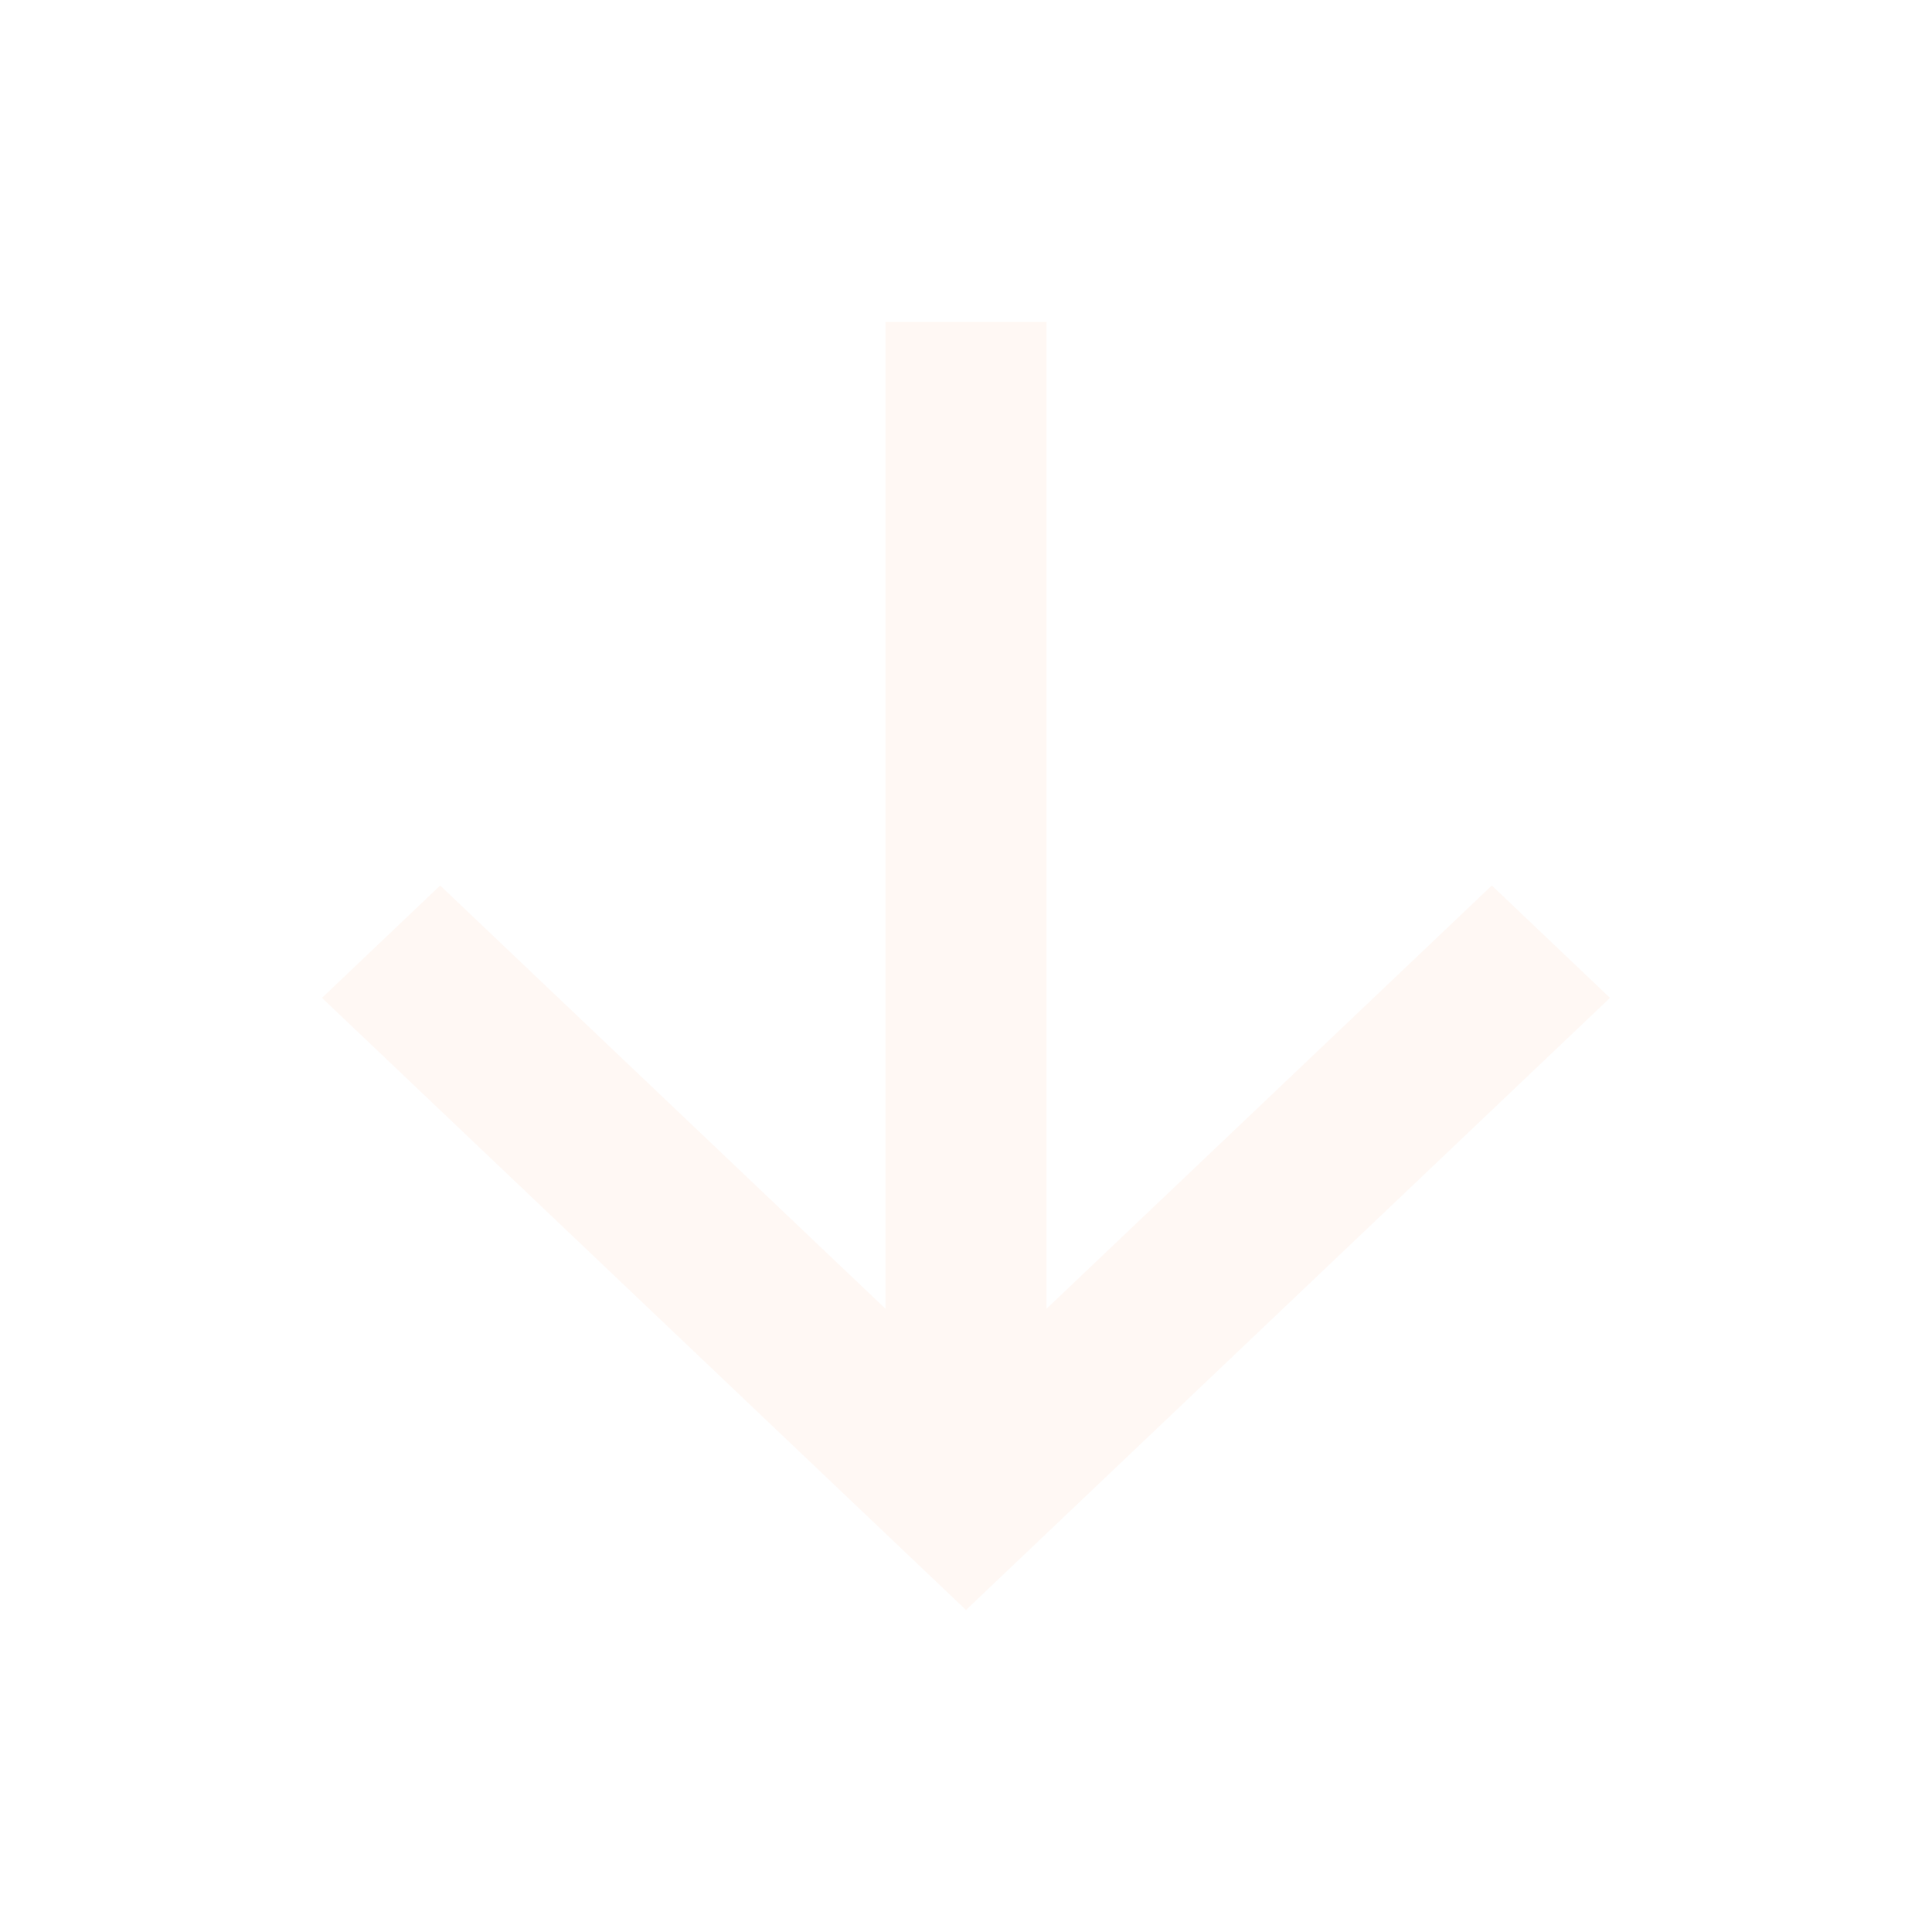
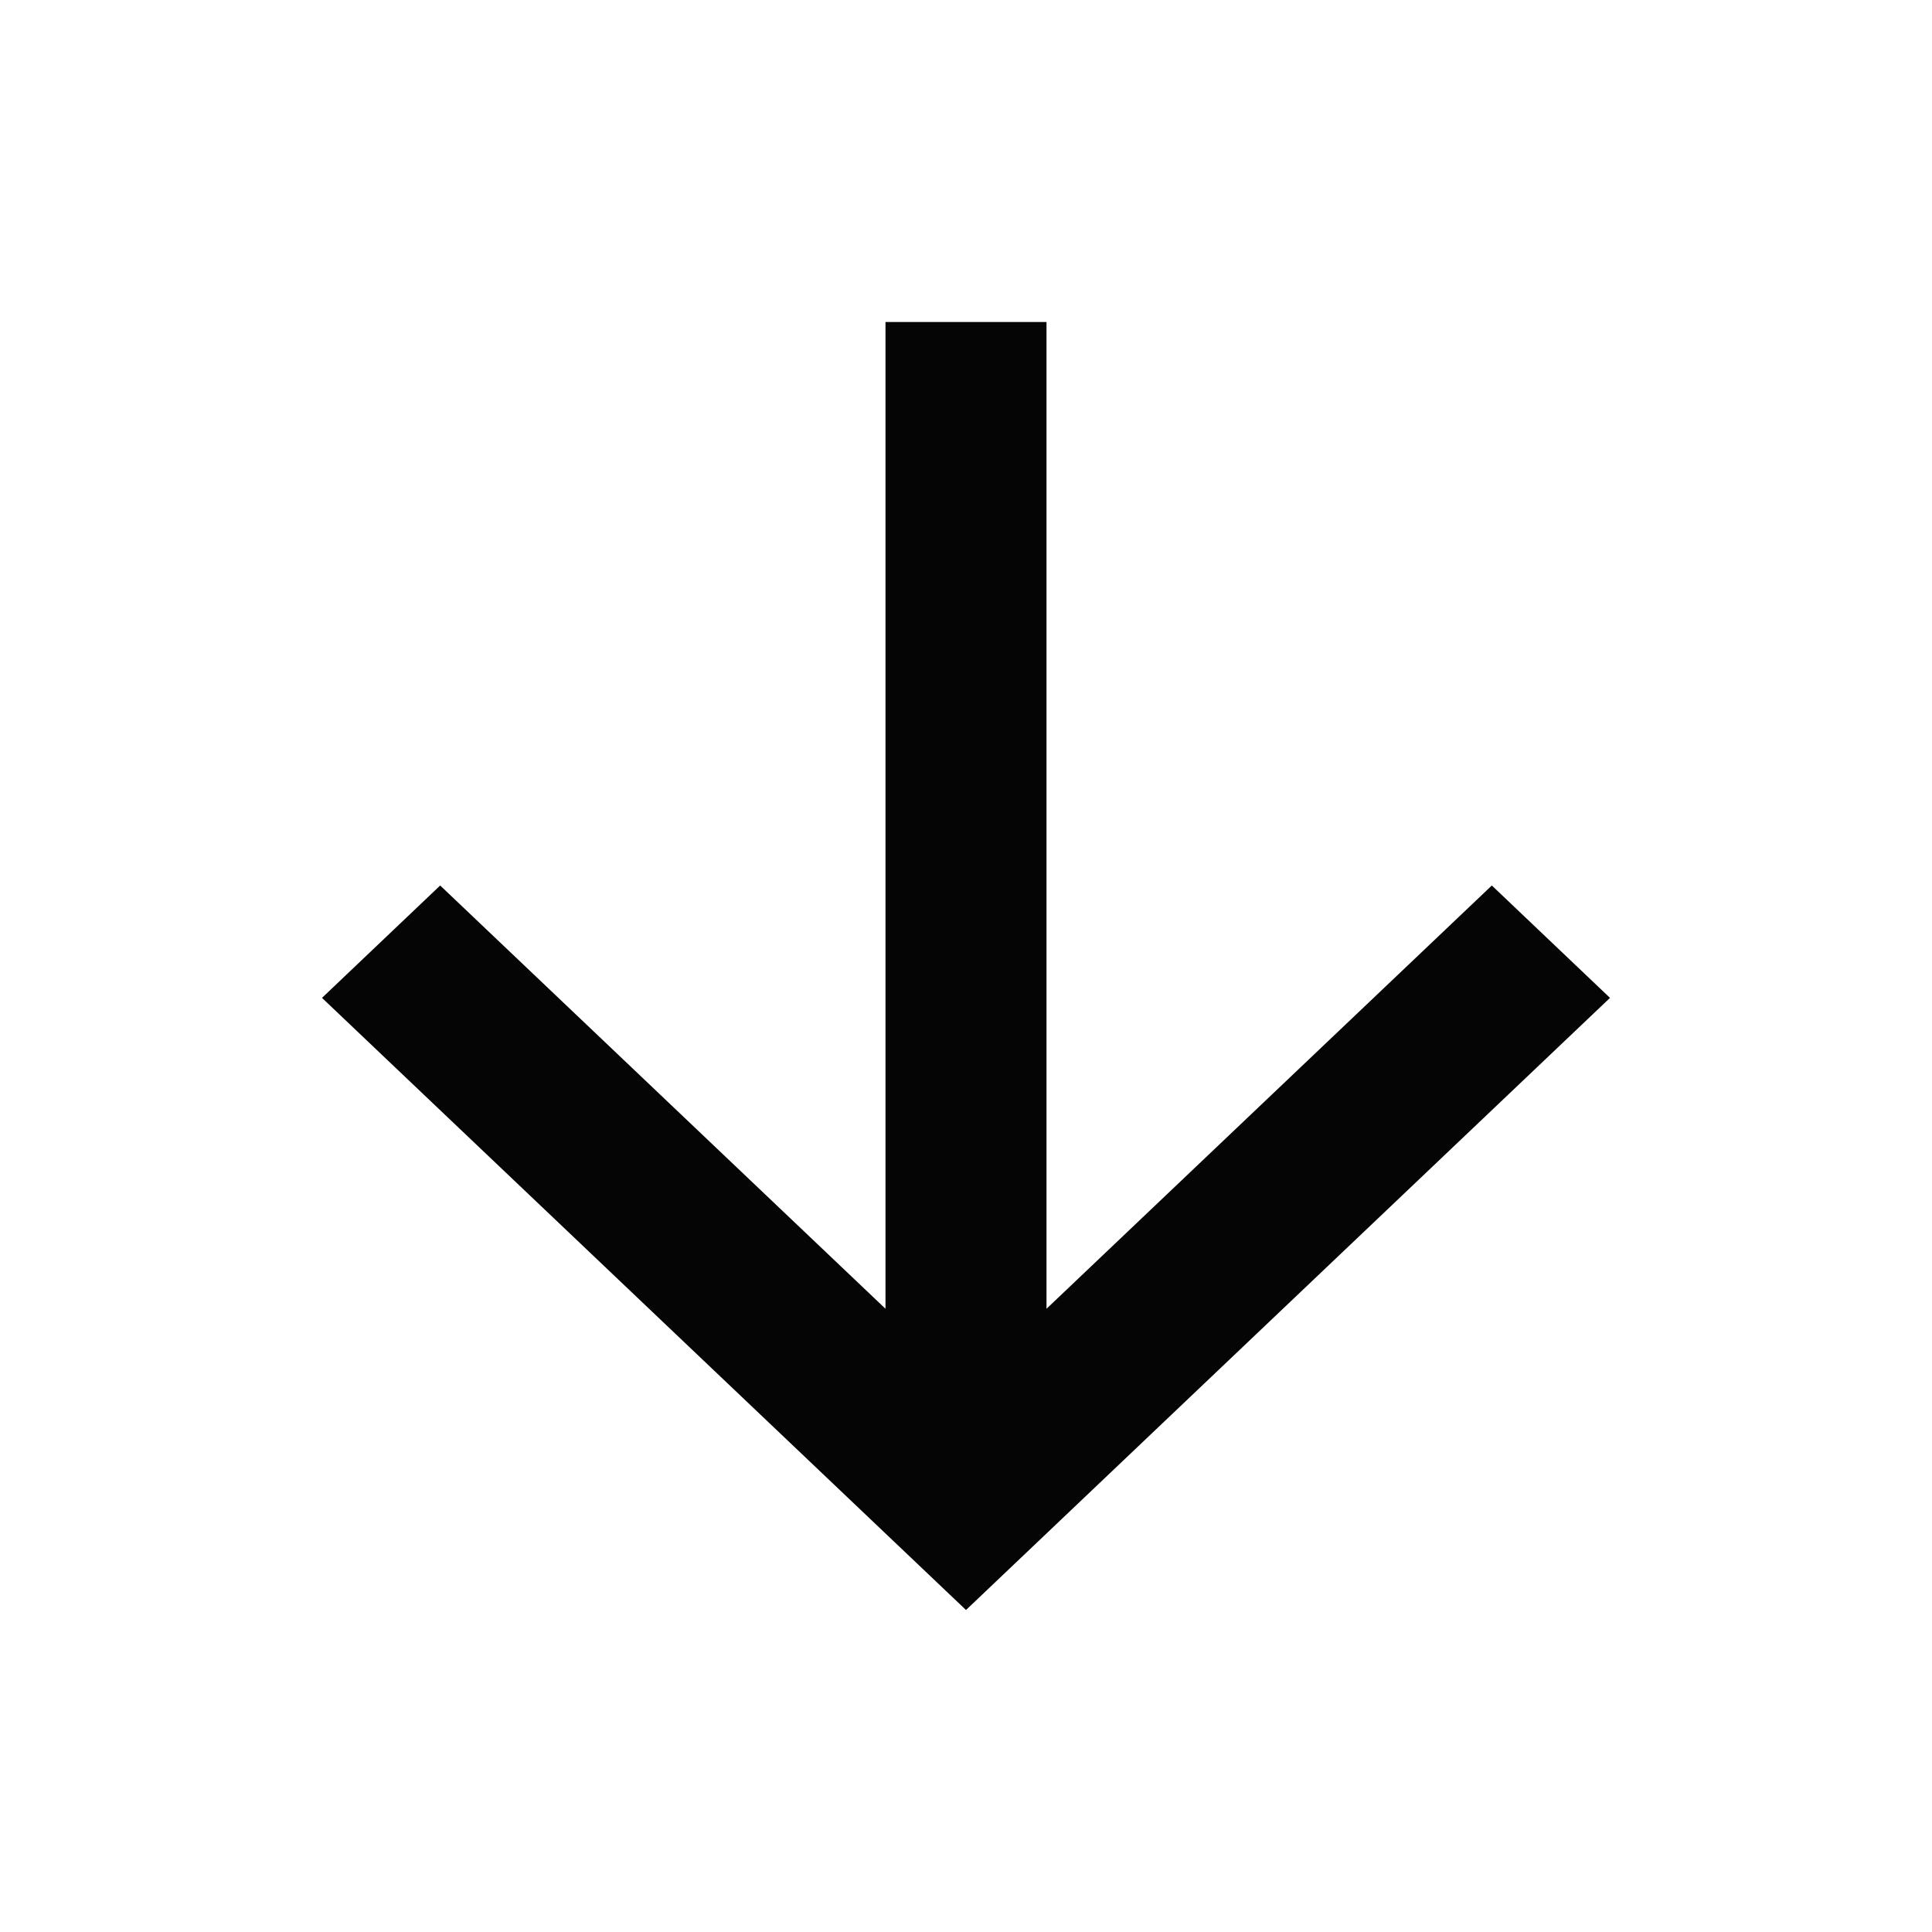
<svg xmlns="http://www.w3.org/2000/svg" width="24" height="24" viewBox="0 0 24 24" fill="none">
-   <path d="M13 16.258L18.532 11L20 12.396L12 20L4 12.396L5.468 11L11 16.258V4H13V16.258Z" fill="#FFF8F3" fill-opacity="0.98" />
+   <path d="M13 16.258L18.532 11L20 12.396L12 20L4 12.396L5.468 11L11 16.258V4H13V16.258Z" fill="currentColor" fill-opacity="0.98" />
</svg>
